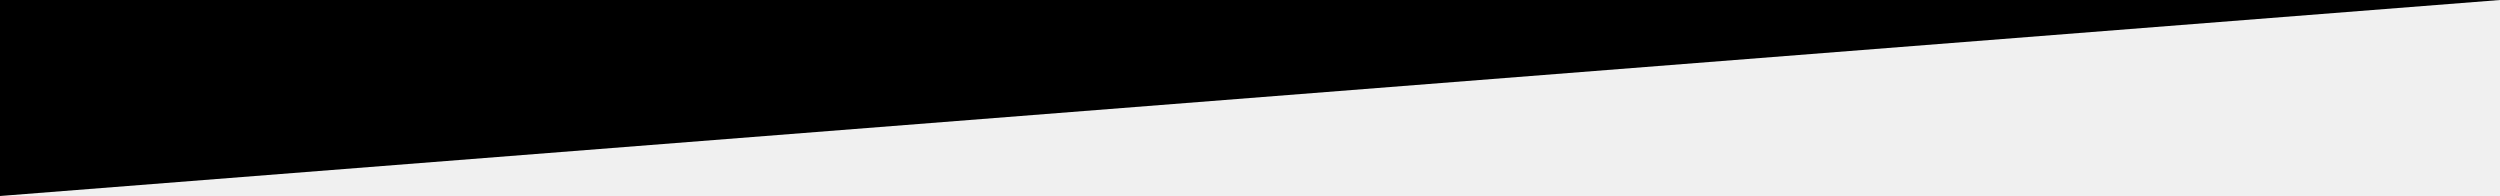
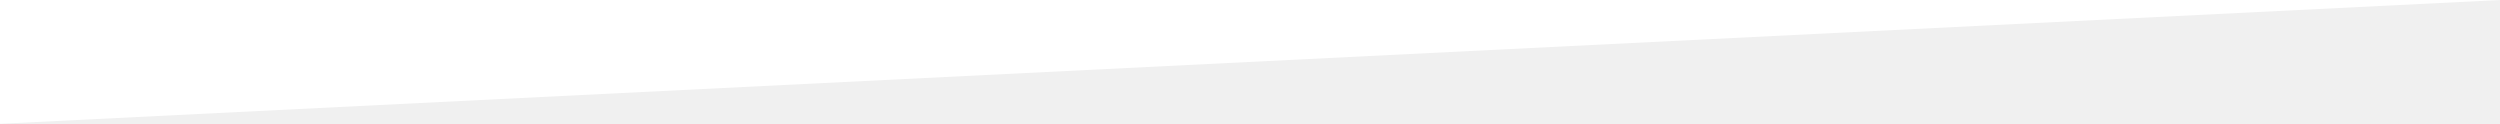
- <svg xmlns="http://www.w3.org/2000/svg" version="1.0" id="Layer_1" x="0px" y="0px" width="1200px" height="94.074px" viewBox="0 0 1200 94.074" enable-background="new 0 0 1200 94.074" xml:space="preserve">
-   <polygon fill="#000000" points="1200,0 0,0 0,94.074 " />
+ <svg xmlns="http://www.w3.org/2000/svg" version="1.0" id="Layer_1" x="0px" y="0px" width="1900px" height="94.074px" viewBox="0 0 1900 94.074" enable-background="new 0 0 1900 94.074" xml:space="preserve">
+   <polygon fill="#ffffff" points="1900,0 0,0 0,94.074 " />
</svg>
